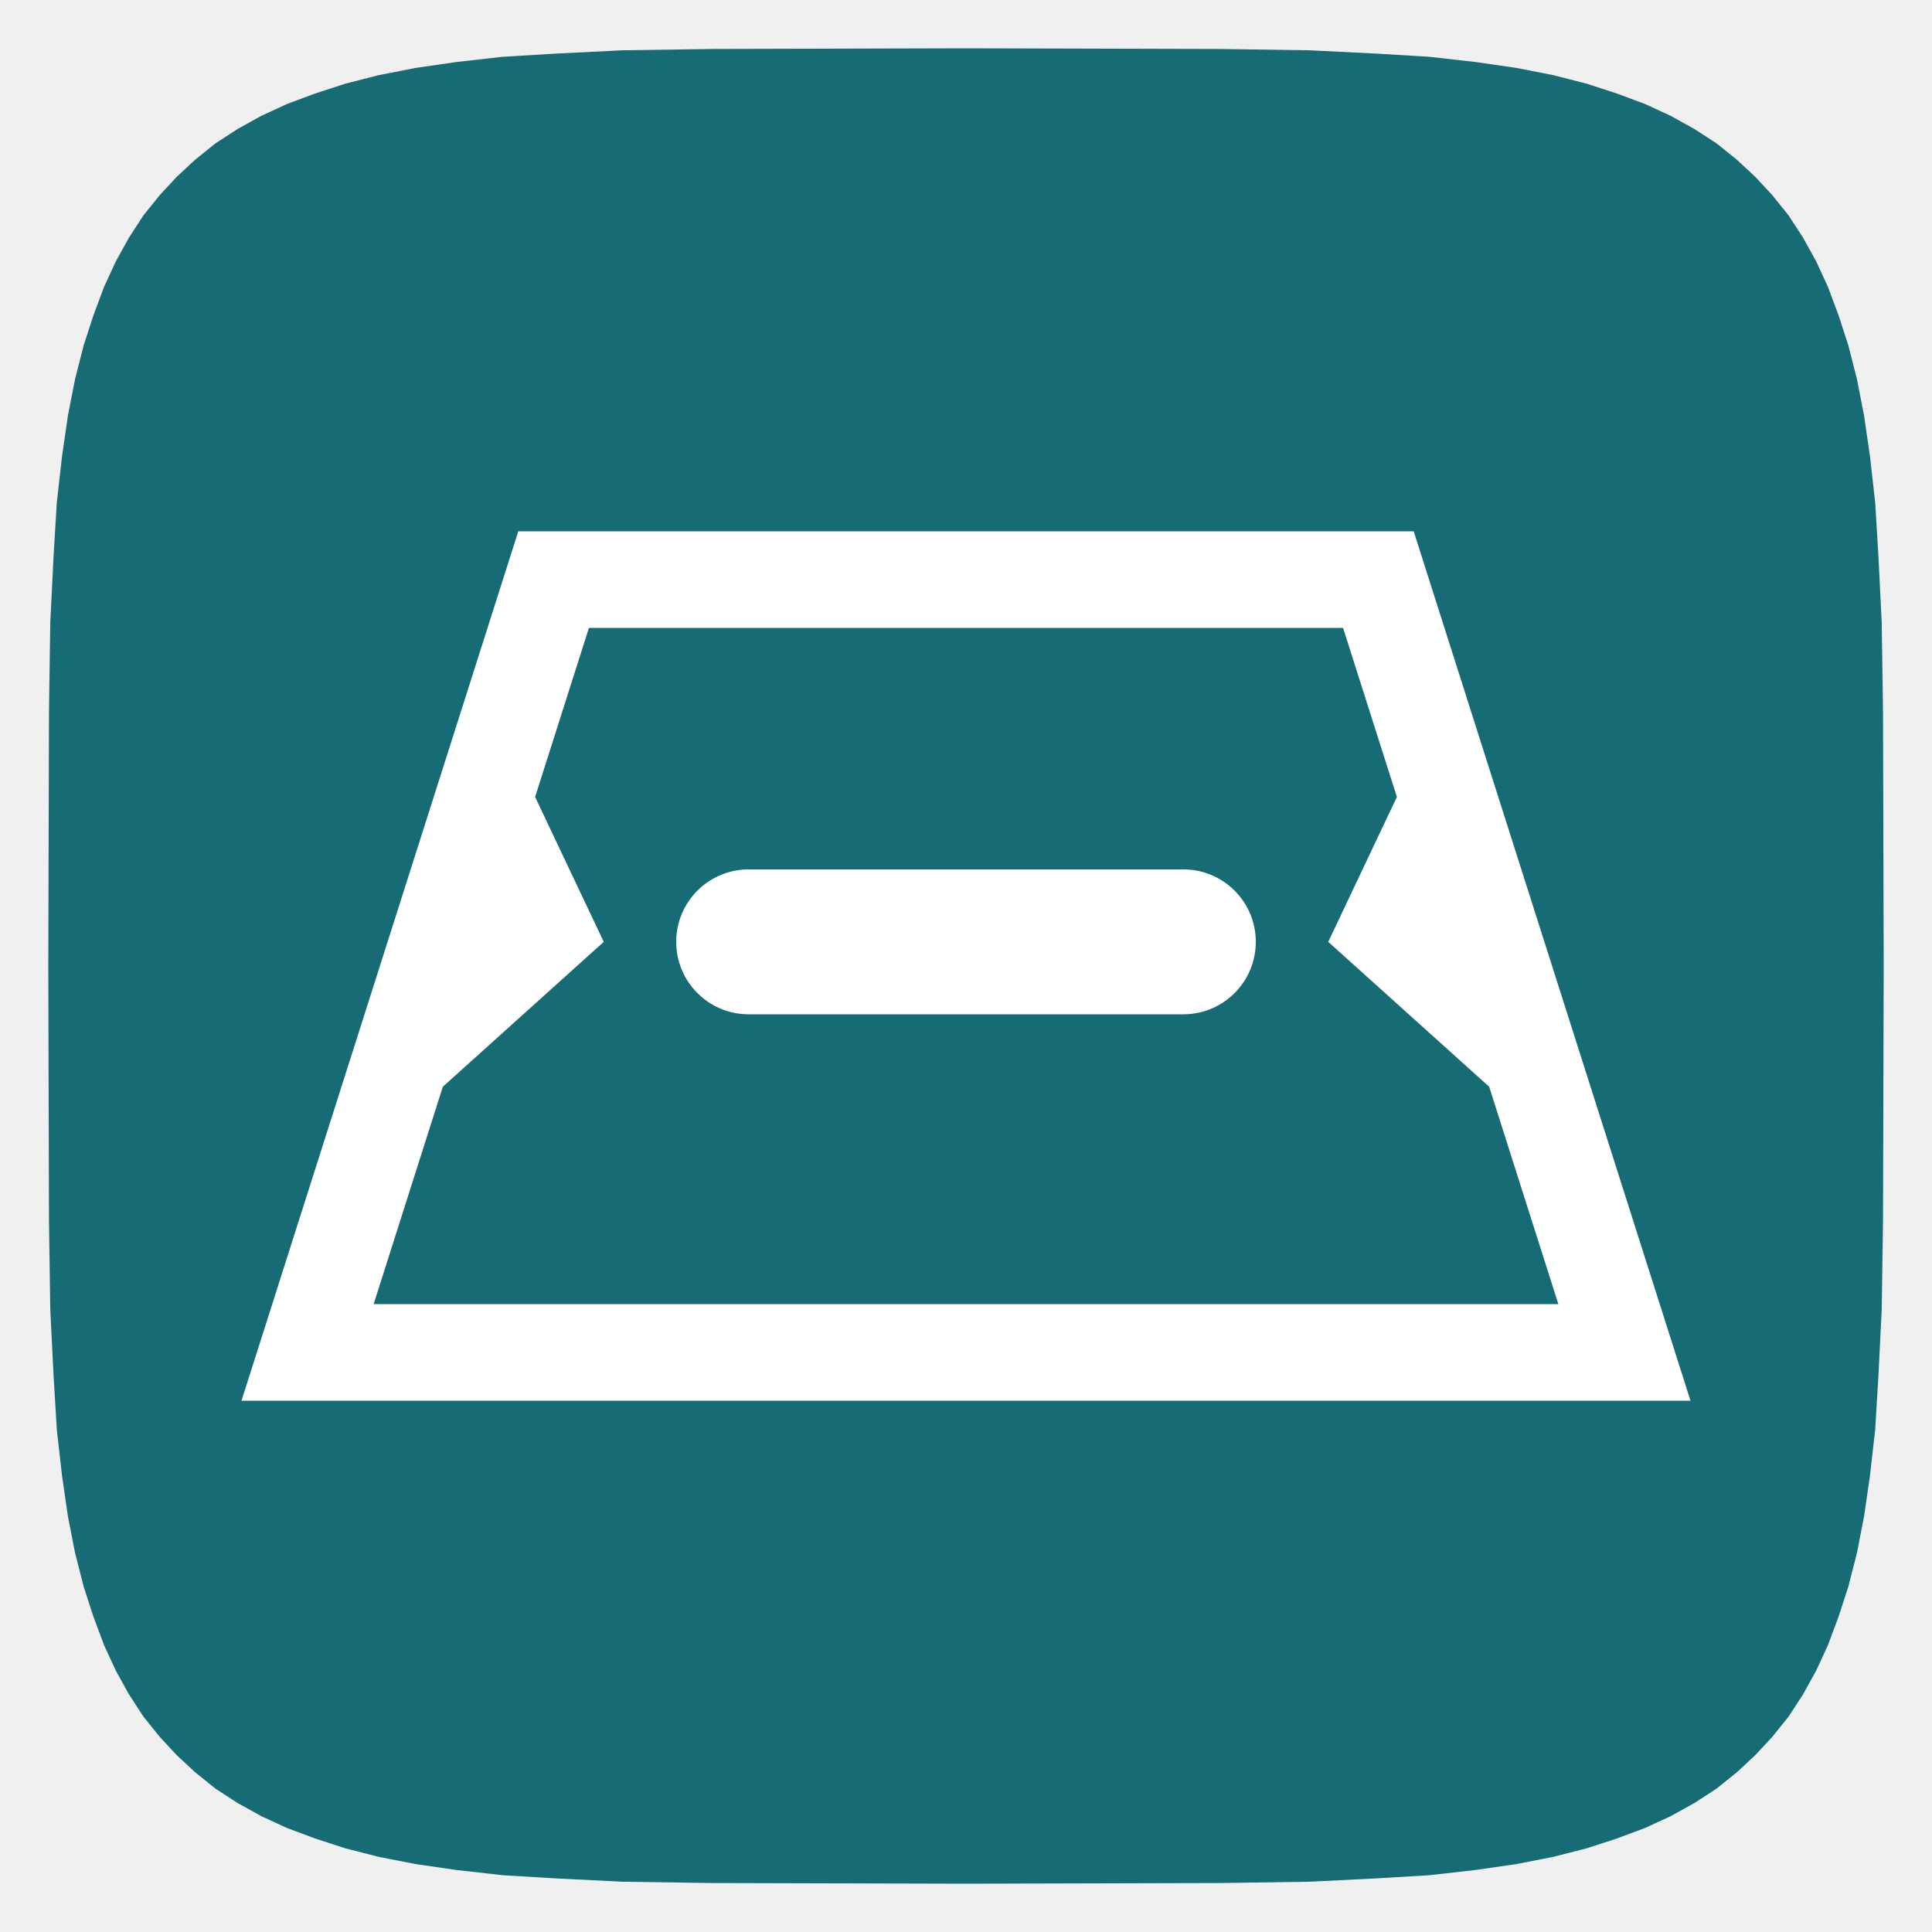
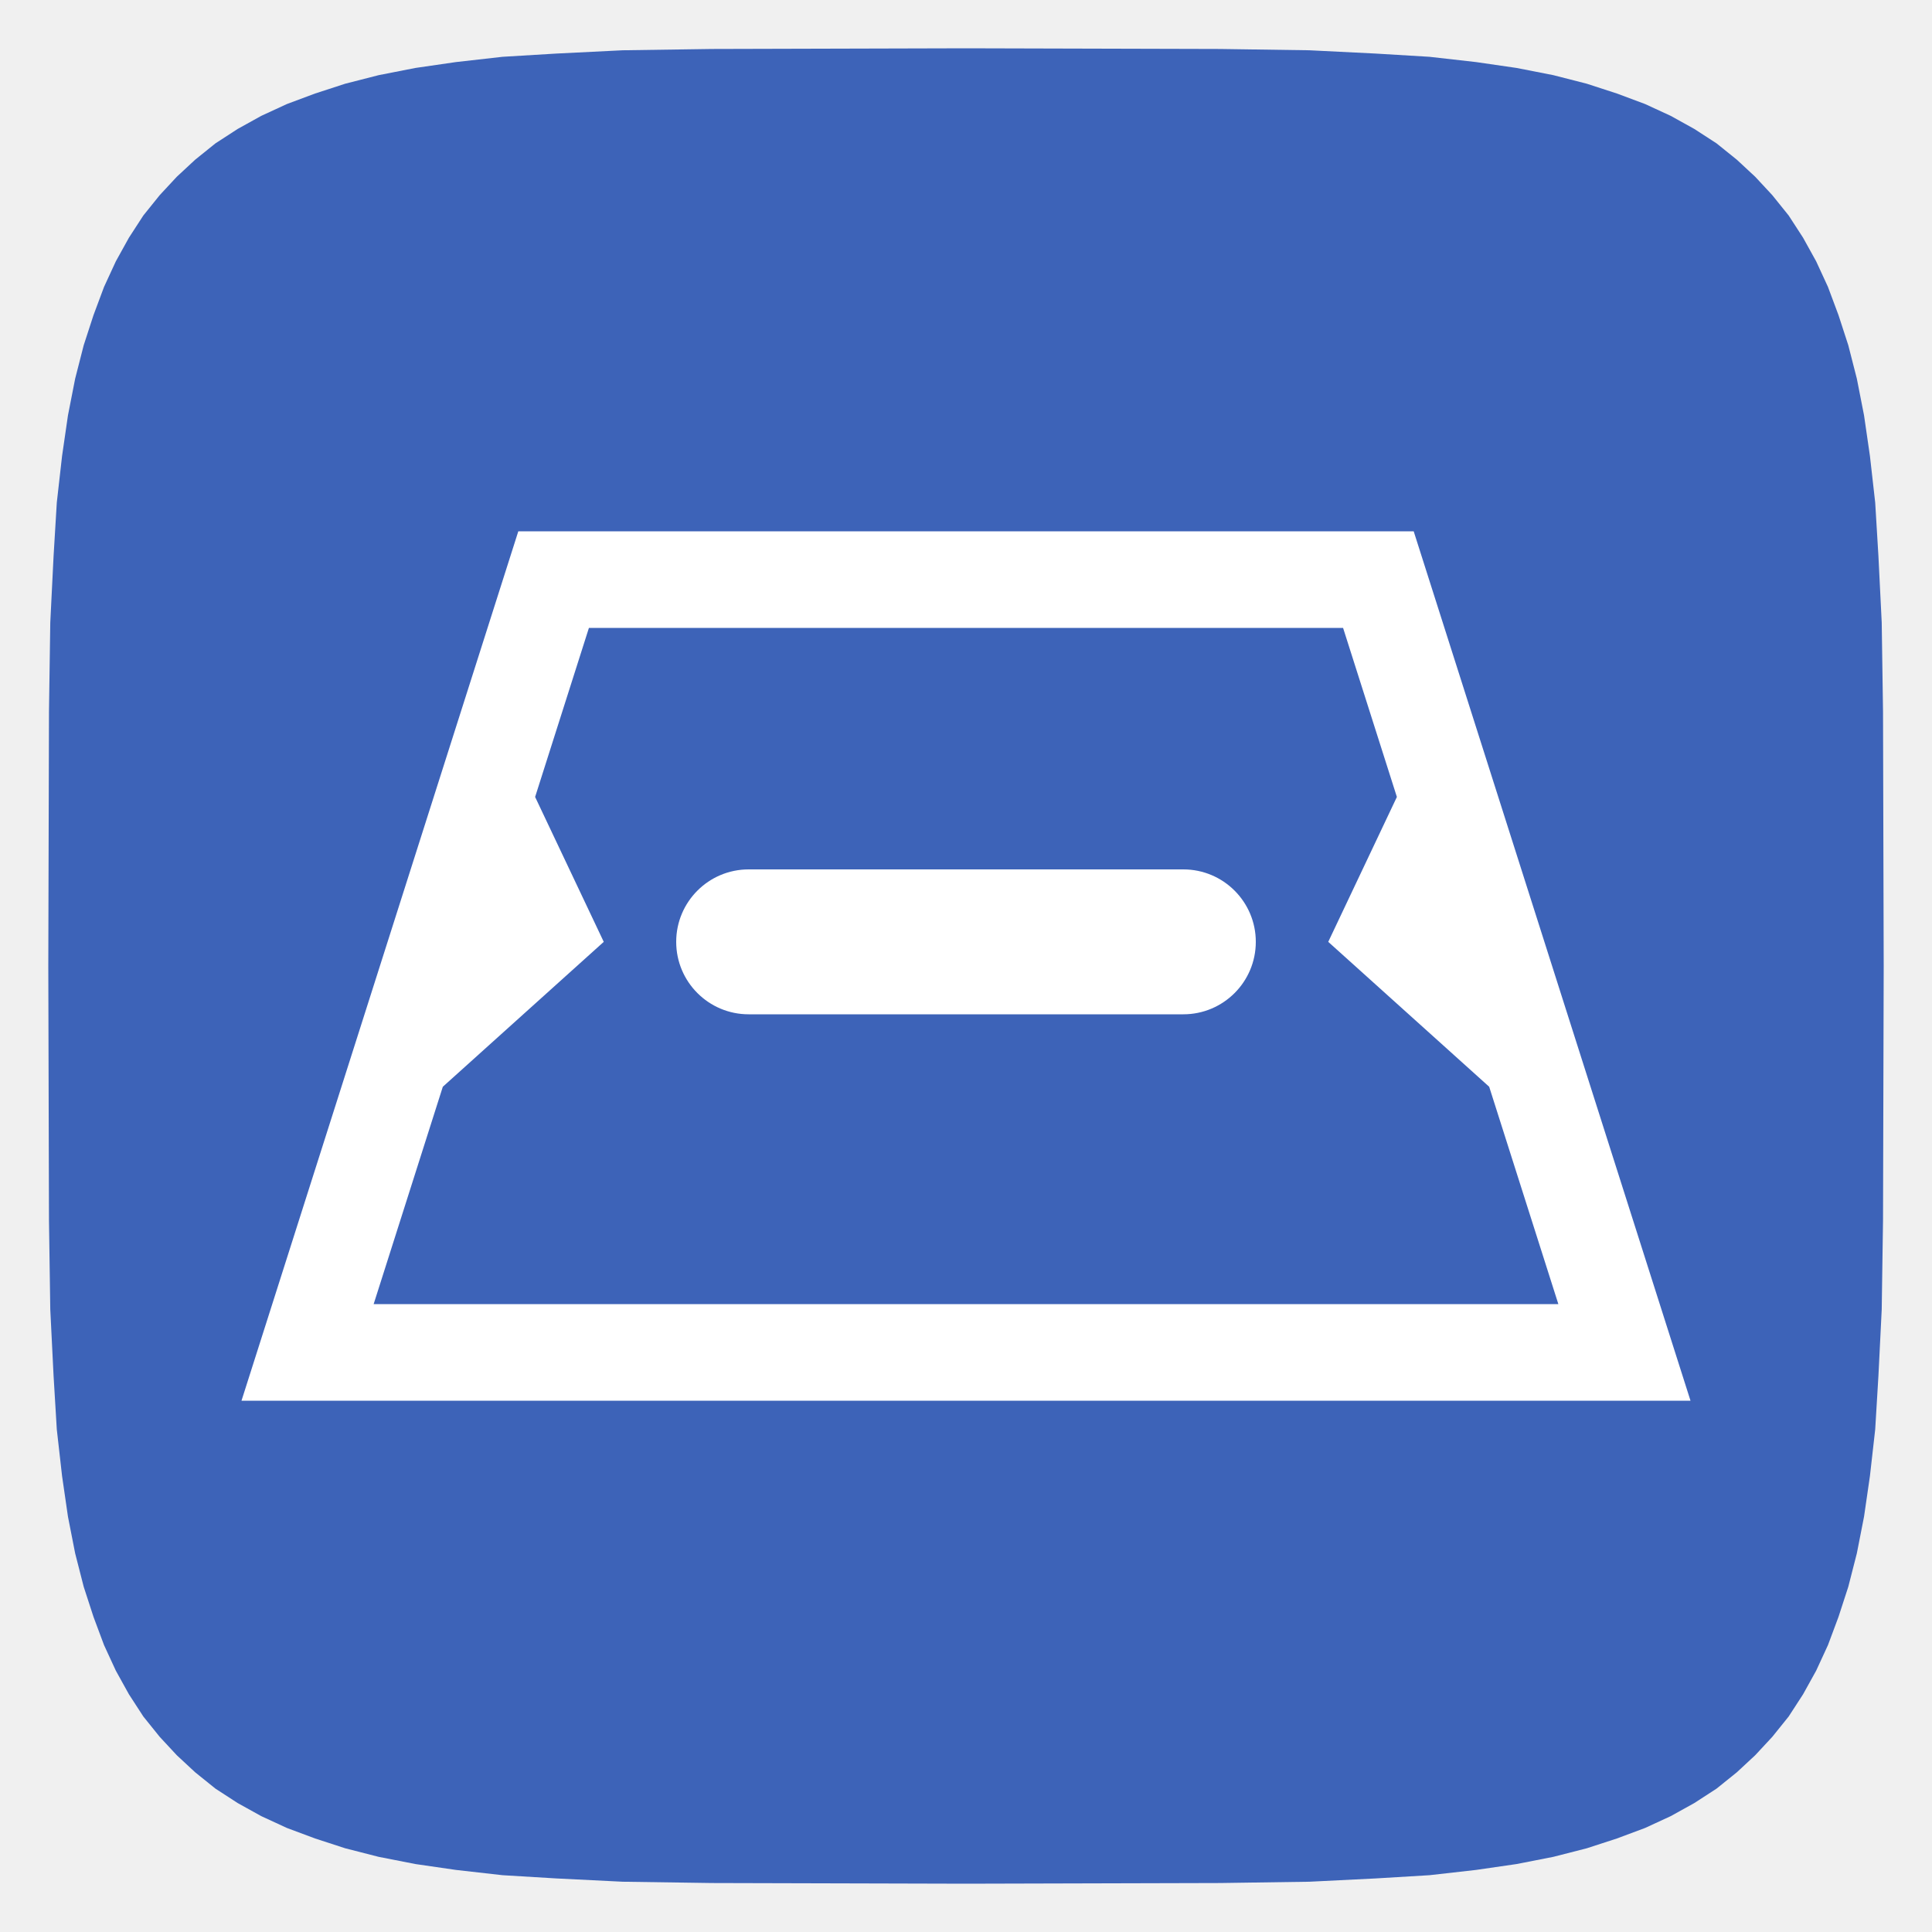
<svg xmlns="http://www.w3.org/2000/svg" viewBox="0 0 40 40" width="40" height="40">
-   <path d="M39 20L38.986 25.266L38.959 27.111L38.891 28.482L38.824 29.595L38.715 30.559L38.593 31.4L38.444 32.16L38.267 32.852L38.064 33.476L37.846 34.06L37.602 34.589L37.331 35.078L37.032 35.539L36.693 35.96L36.34 36.34L35.96 36.693L35.539 37.032L35.078 37.331L34.589 37.602L34.06 37.846L33.476 38.064L32.852 38.267L32.16 38.444L31.4 38.593L30.559 38.715L29.595 38.824L28.482 38.891L27.111 38.959L25.266 38.986L20 39L14.734 38.986L12.889 38.959L11.518 38.891L10.405 38.824L9.441 38.715L8.6 38.593L7.84 38.444L7.148 38.267L6.524 38.064L5.94 37.846L5.411 37.602L4.922 37.331L4.461 37.032L4.04 36.693L3.66 36.34L3.307 35.96L2.968 35.539L2.669 35.078L2.398 34.589L2.154 34.06L1.936 33.476L1.733 32.852L1.556 32.16L1.407 31.4L1.285 30.559L1.176 29.595L1.109 28.482L1.041 27.111L1.014 25.266L1 20L1.014 14.734L1.041 12.889L1.109 11.518L1.176 10.405L1.285 9.441L1.407 8.6L1.556 7.84L1.733 7.148L1.936 6.524L2.154 5.94L2.398 5.411L2.669 4.922L2.968 4.461L3.307 4.04L3.66 3.66L4.04 3.307L4.461 2.968L4.922 2.669L5.411 2.398L5.94 2.154L6.524 1.936L7.148 1.733L7.84 1.556L8.6 1.407L9.441 1.285L10.405 1.176L11.518 1.109L12.889 1.041L14.734 1.014L20 1L25.266 1.014L27.111 1.041L28.482 1.109L29.595 1.176L30.559 1.285L31.4 1.407L32.16 1.556L32.852 1.733L33.476 1.936L34.06 2.154L34.589 2.398L35.078 2.669L35.539 2.968L35.96 3.307L36.34 3.66L36.693 4.04L37.032 4.461L37.331 4.922L37.602 5.411L37.846 5.94L38.064 6.524L38.267 7.148L38.444 7.84L38.593 8.6L38.715 9.441L38.824 10.405L38.891 11.518L38.959 12.889L38.986 14.734Z" fill="#176B75" />
+   <path d="M39 20L38.986 25.266L38.959 27.111L38.891 28.482L38.824 29.595L38.715 30.559L38.593 31.4L38.444 32.16L38.267 32.852L38.064 33.476L37.846 34.06L37.602 34.589L37.331 35.078L37.032 35.539L36.693 35.96L36.34 36.34L35.96 36.693L35.539 37.032L35.078 37.331L34.589 37.602L34.06 37.846L33.476 38.064L32.852 38.267L32.16 38.444L31.4 38.593L30.559 38.715L29.595 38.824L28.482 38.891L27.111 38.959L25.266 38.986L20 39L14.734 38.986L12.889 38.959L11.518 38.891L10.405 38.824L9.441 38.715L8.6 38.593L7.84 38.444L7.148 38.267L6.524 38.064L5.94 37.846L5.411 37.602L4.922 37.331L4.461 37.032L4.04 36.693L3.66 36.34L3.307 35.96L2.968 35.539L2.669 35.078L2.398 34.589L2.154 34.06L1.936 33.476L1.733 32.852L1.556 32.16L1.407 31.4L1.285 30.559L1.176 29.595L1.109 28.482L1.041 27.111L1.014 25.266L1 20L1.014 14.734L1.041 12.889L1.109 11.518L1.176 10.405L1.285 9.441L1.407 8.6L1.556 7.84L1.733 7.148L1.936 6.524L2.154 5.94L2.398 5.411L2.669 4.922L2.968 4.461L3.307 4.04L3.66 3.66L4.04 3.307L4.461 2.968L4.922 2.669L5.411 2.398L5.94 2.154L6.524 1.936L7.148 1.733L7.84 1.556L8.6 1.407L9.441 1.285L10.405 1.176L11.518 1.109L12.889 1.041L14.734 1.014L20 1L25.266 1.014L27.111 1.041L28.482 1.109L29.595 1.176L30.559 1.285L31.4 1.407L32.16 1.556L32.852 1.733L33.476 1.936L34.06 2.154L34.589 2.398L35.078 2.669L35.539 2.968L35.96 3.307L36.34 3.66L36.693 4.04L37.032 4.461L37.331 4.922L37.602 5.411L37.846 5.94L38.064 6.524L38.267 7.148L38.444 7.84L38.593 8.6L38.715 9.441L38.824 10.405L38.891 11.518L38.959 12.889L38.986 14.734Z" fill="#3D63B8" />
  <path d="M5 29H35L29.269 11H10.731ZM7.736 27L9.168 22.5L12.5 19.5L11.079 16.5L12.193 13H27.807L28.921 16.5L27.5 19.5L30.832 22.5L32.264 27ZM15.5 18H24.5A1.5 1.5 0 0 1 24.5 21H15.5A1.5 1.5 0 0 1 15.5 18Z" fill="#ffffff" fill-rule="evenodd" />
</svg>
